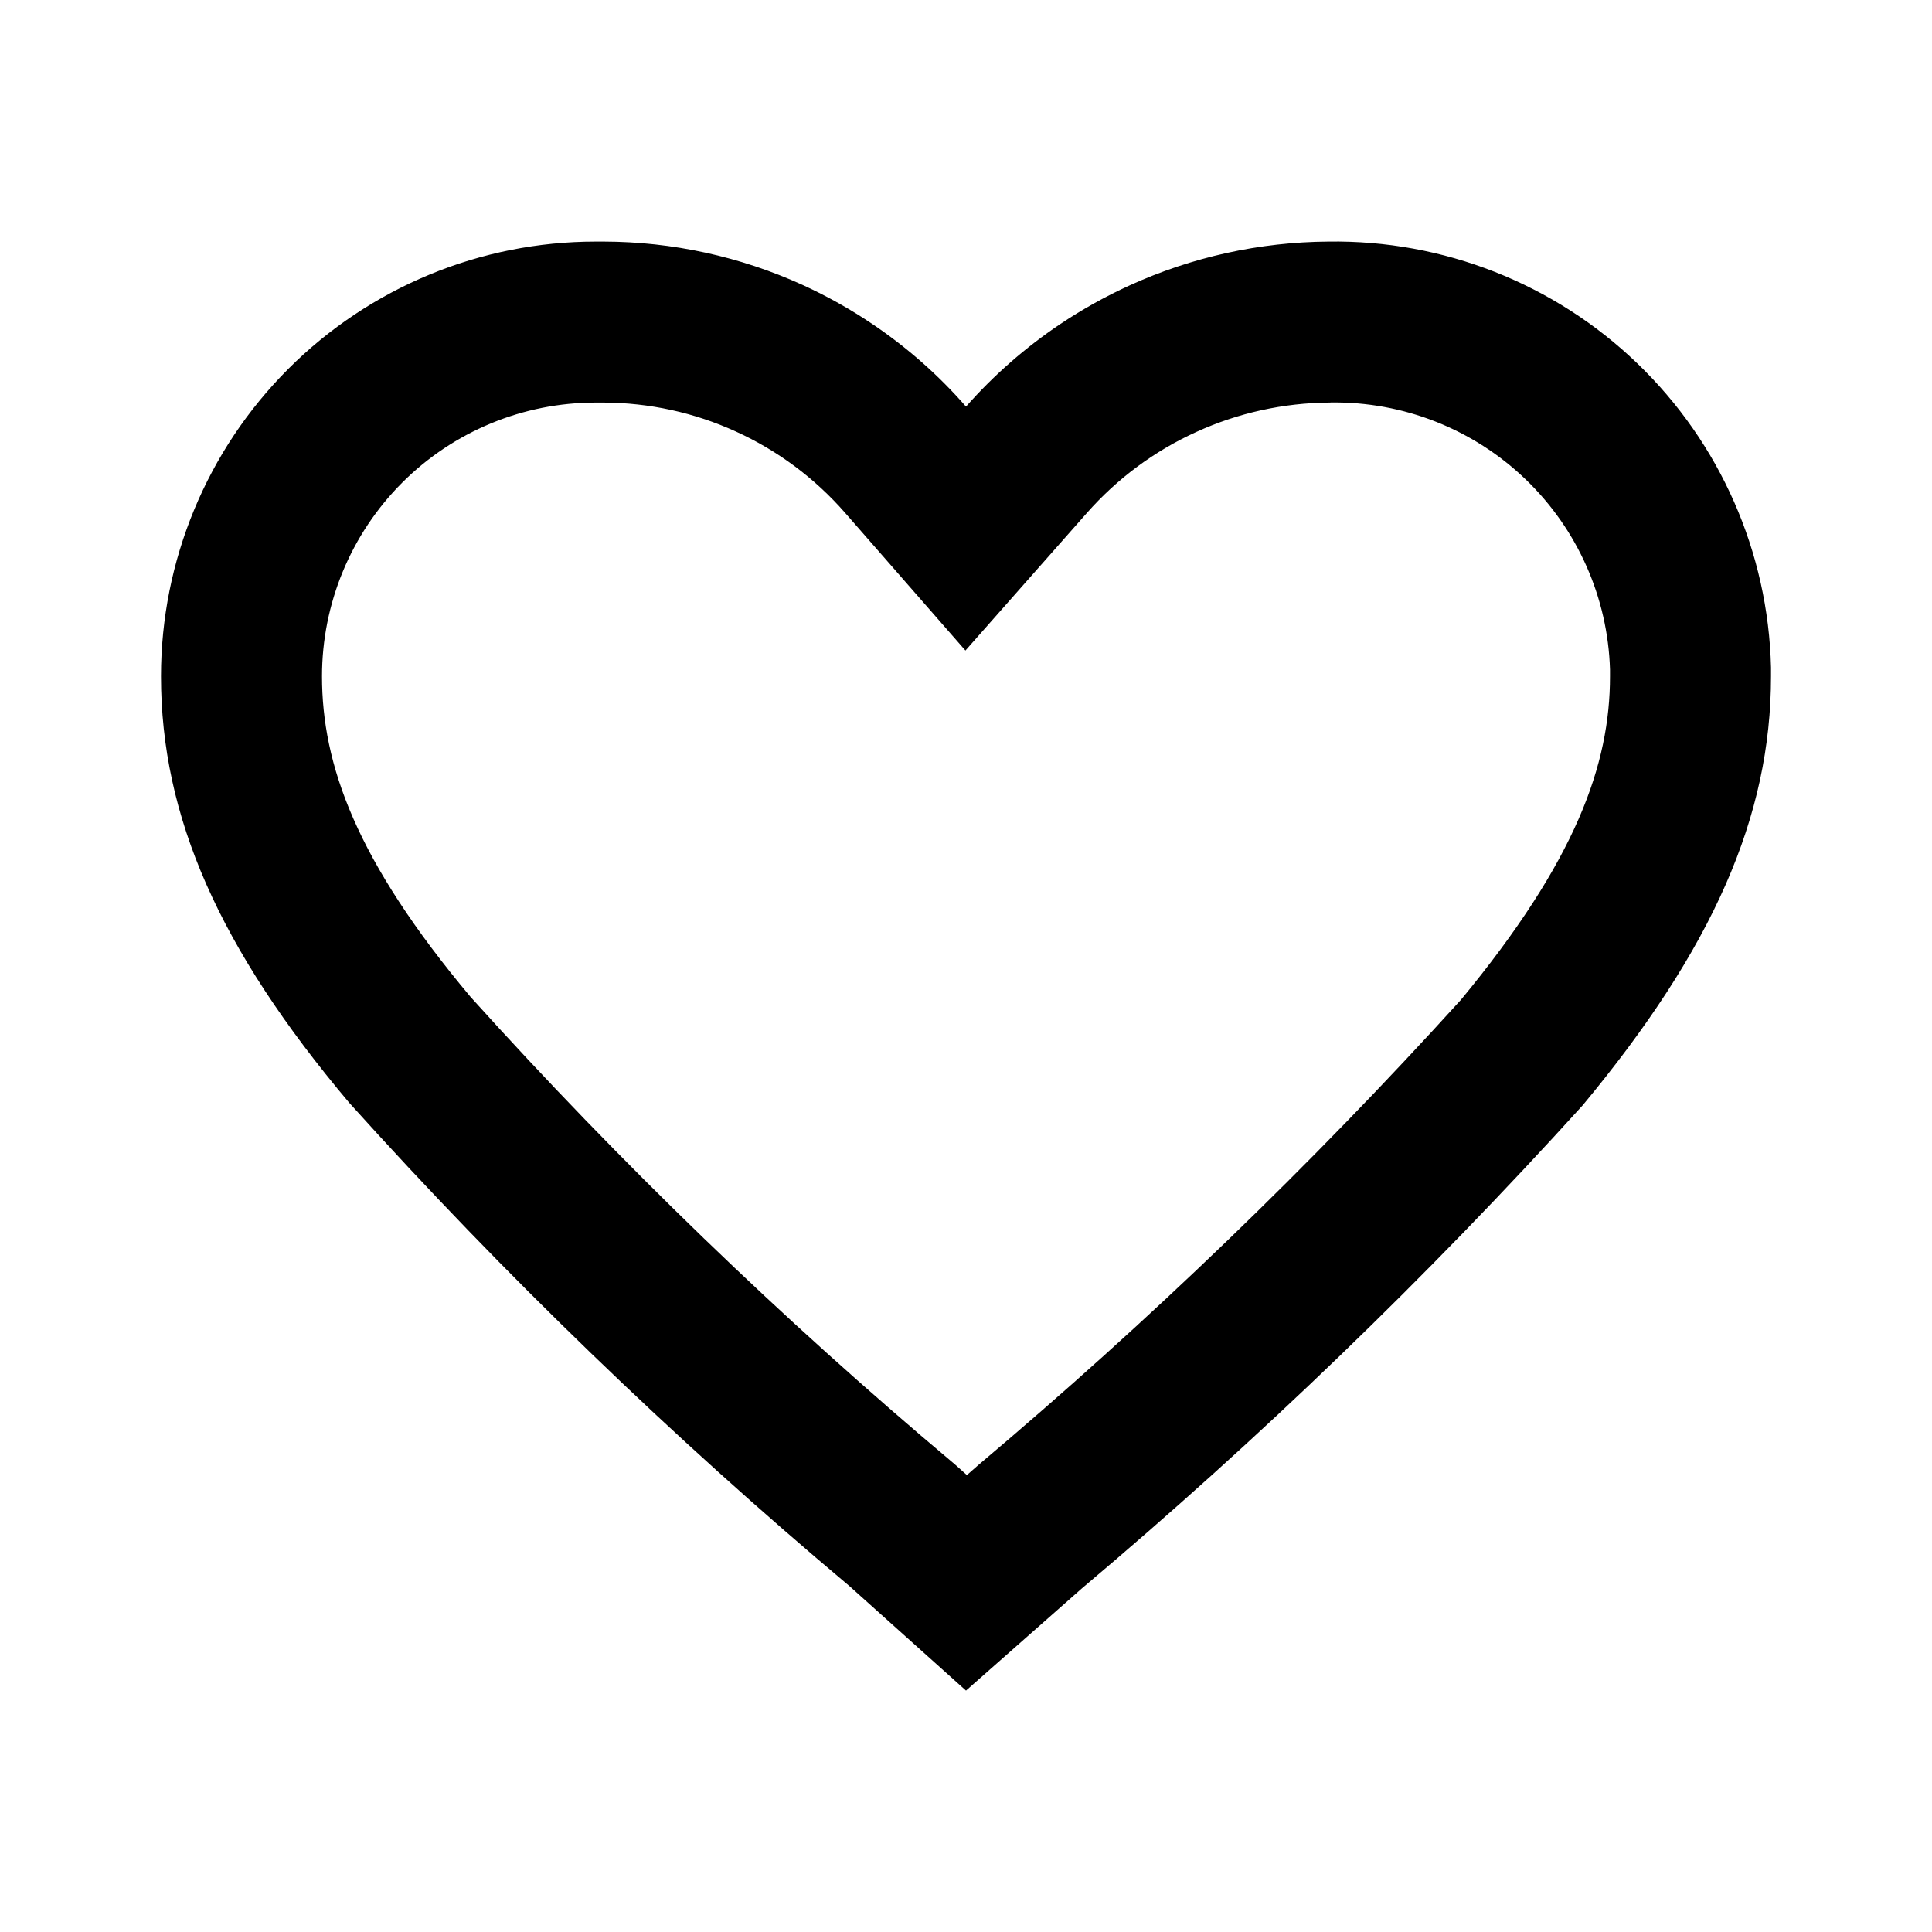
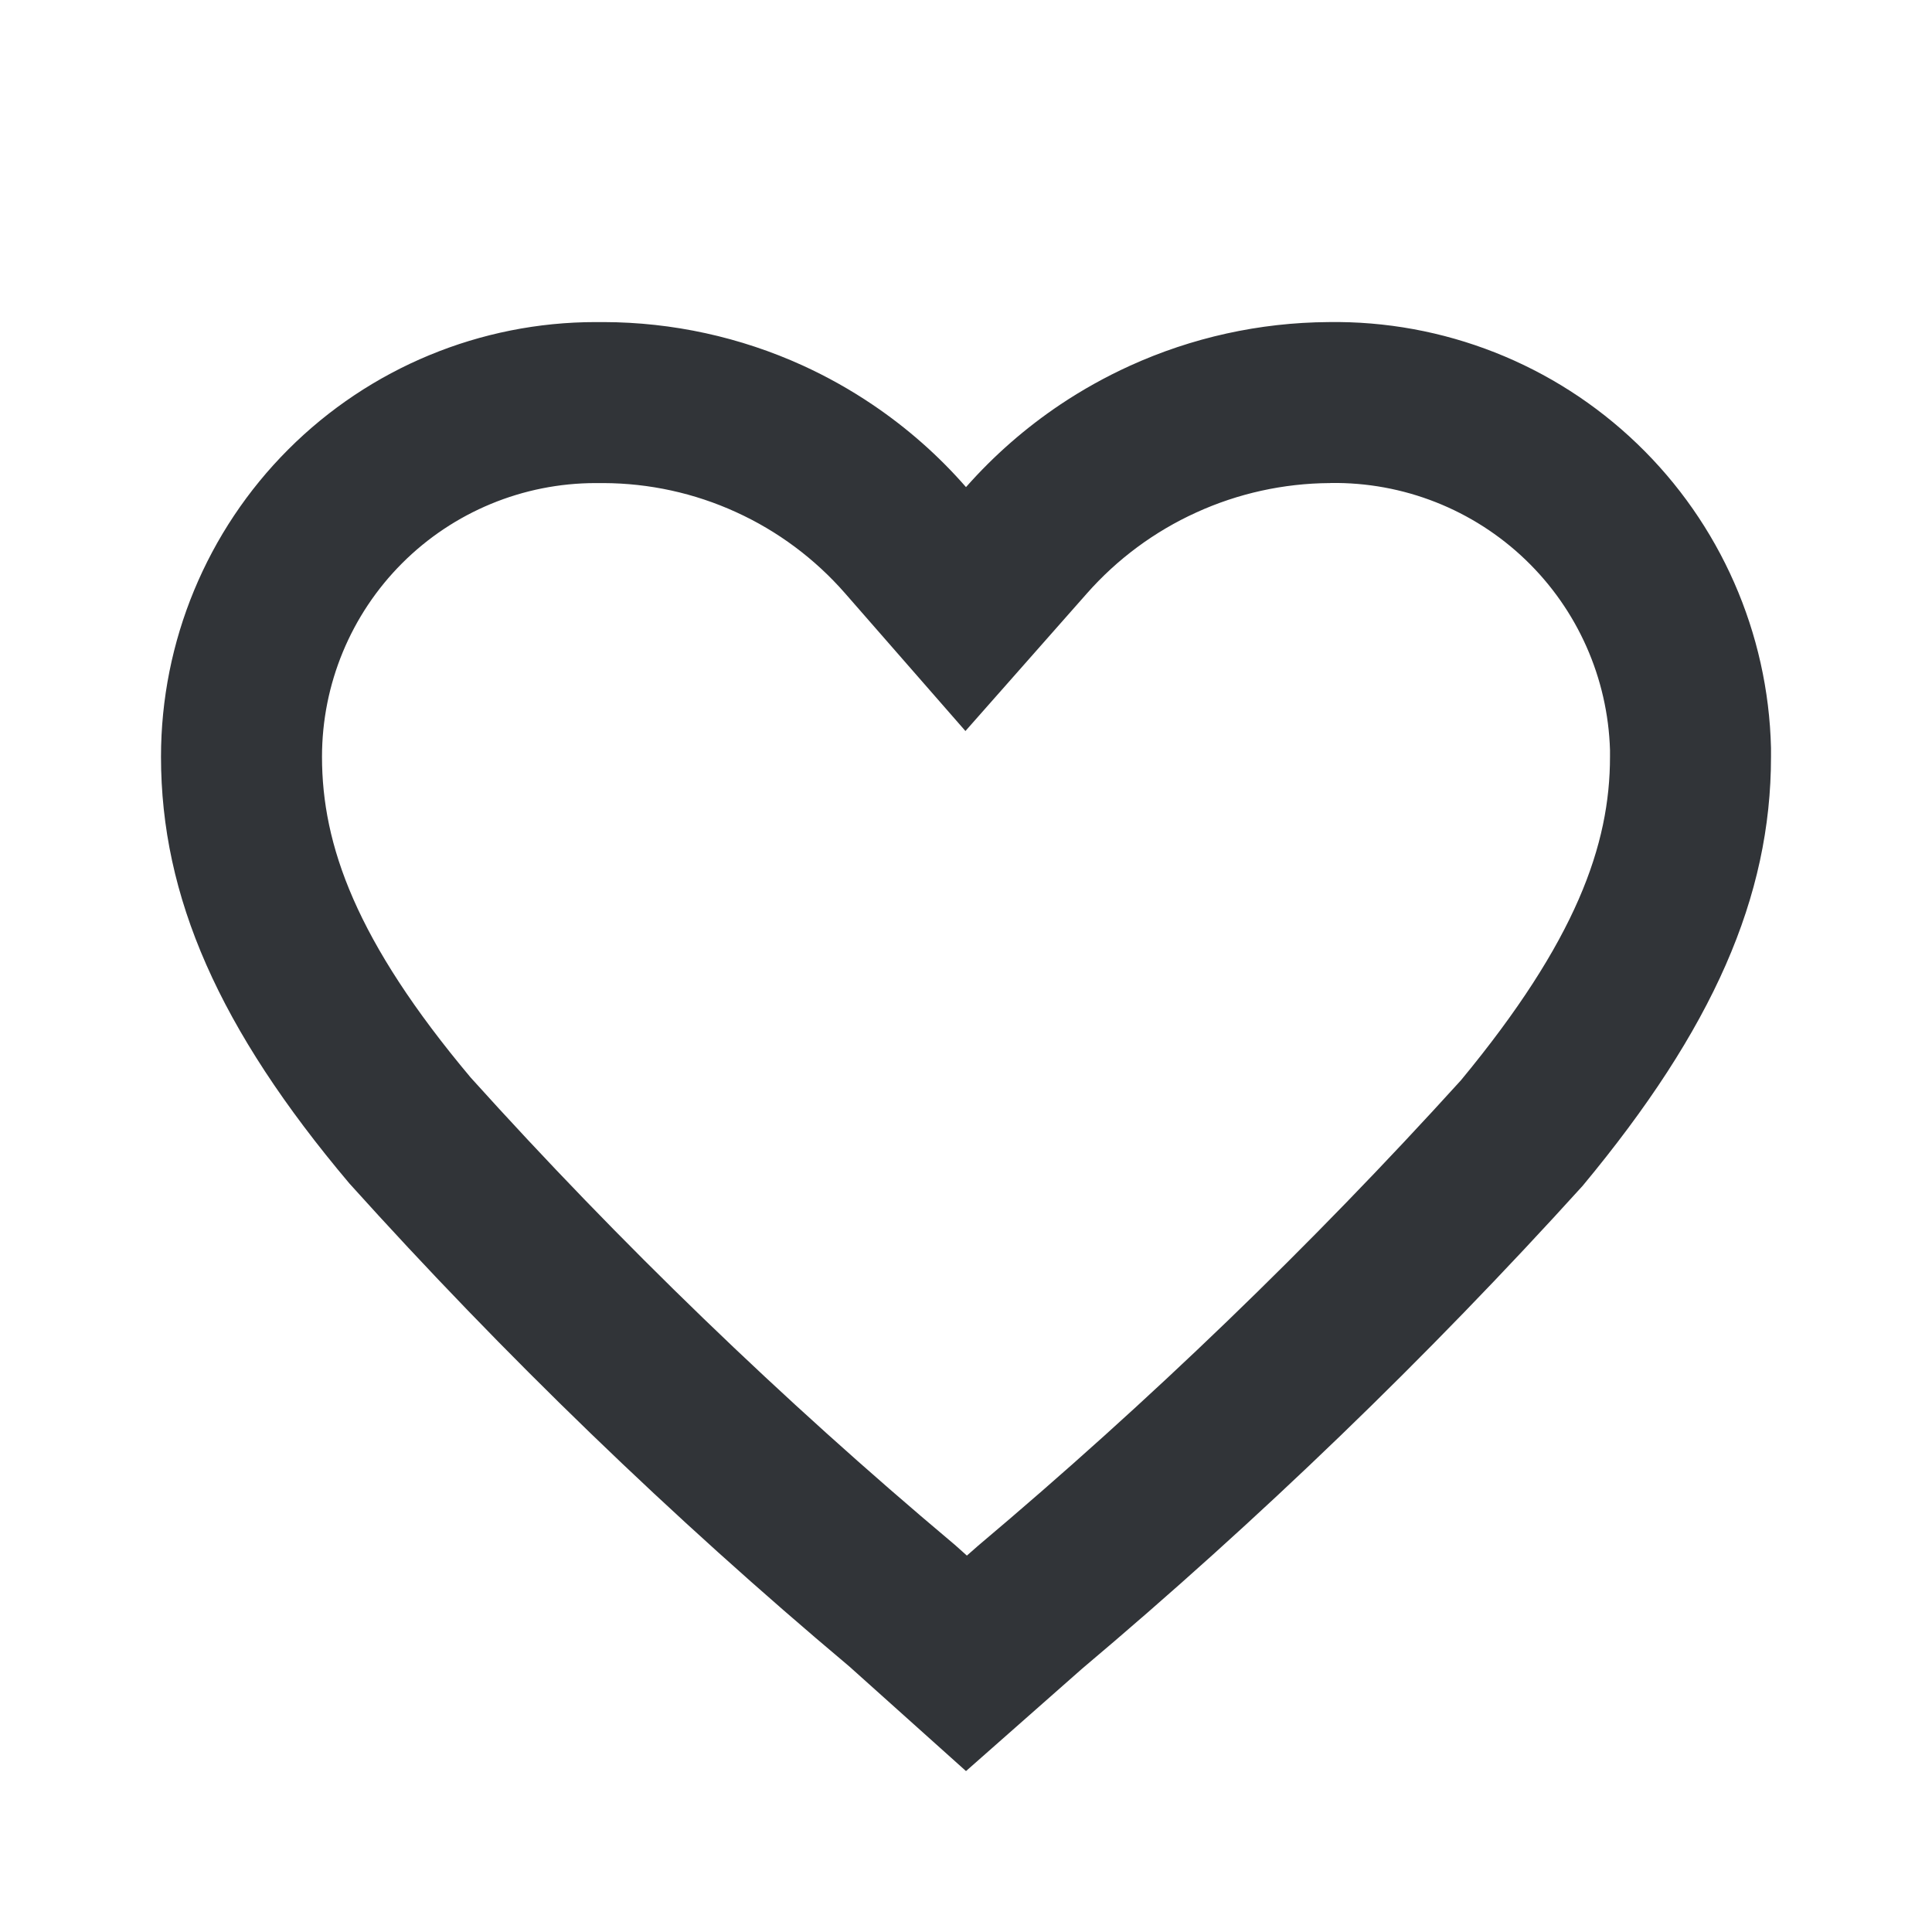
<svg xmlns="http://www.w3.org/2000/svg" width="24" height="24" viewBox="0 0 24 24" fill="none">
-   <path fill-rule="evenodd" clip-rule="evenodd" d="M13.44 19.731C15.646 17.872 17.724 15.868 19.66 13.731C21.28 11.781 22 10.141 22 8.401V8.291C21.966 6.862 21.369 5.504 20.339 4.514C19.309 3.523 17.929 2.979 16.5 3.001C15.648 3.007 14.807 3.192 14.031 3.546C13.733 3.682 13.446 3.842 13.175 4.023C12.742 4.313 12.347 4.658 12 5.051C11.659 4.66 11.269 4.317 10.841 4.028C10.566 3.842 10.275 3.679 9.971 3.54C9.195 3.187 8.353 3.003 7.5 3.001H7.4C5.968 3.001 4.594 3.57 3.582 4.582C2.569 5.595 2 6.968 2 8.401C2 10.141 2.72 11.781 4.34 13.701C6.268 15.842 8.343 17.847 10.55 19.701L12 21.001L13.44 19.731ZM12.011 18.324L11.861 18.19L11.836 18.169C9.709 16.382 7.708 14.45 5.848 12.387C4.42 10.687 4 9.496 4 8.401C4 7.499 4.358 6.634 4.996 5.996C5.633 5.359 6.498 5.001 7.4 5.001H7.497C8.065 5.003 8.625 5.125 9.142 5.361C9.659 5.596 10.12 5.939 10.495 6.367L11.993 8.081L13.5 6.374C13.877 5.946 14.341 5.602 14.861 5.366C15.38 5.129 15.944 5.005 16.514 5.001L16.522 5.001L16.53 5C17.432 4.987 18.302 5.33 18.952 5.955C19.597 6.575 19.973 7.423 20 8.317V8.401C20 9.495 19.581 10.687 18.148 12.42C16.281 14.479 14.277 16.41 12.151 18.201L12.134 18.216L12.011 18.324Z" fill="currentColor" />
+   <path fill-rule="evenodd" clip-rule="evenodd" d="M13.44 20.731C15.646 18.872 17.724 16.868 19.66 14.731C21.28 12.781 22 11.141 22 9.401V9.291C21.966 7.862 21.369 6.504 20.339 5.514C19.309 4.523 17.929 3.979 16.5 4.001C15.648 4.007 14.807 4.192 14.031 4.546C13.733 4.682 13.446 4.842 13.175 5.023C12.742 5.313 12.347 5.658 12 6.051C11.659 5.66 11.269 5.317 10.841 5.028C10.566 4.842 10.275 4.679 9.971 4.54C9.195 4.187 8.353 4.003 7.5 4.001H7.4C5.968 4.001 4.594 4.57 3.582 5.582C2.569 6.595 2 7.968 2 9.401C2 11.141 2.72 12.781 4.34 14.701C6.268 16.842 8.343 18.847 10.55 20.701L12 22.001L13.44 20.731ZM12.011 19.324L11.861 19.19L11.836 19.169C9.709 17.382 7.708 15.45 5.848 13.387C4.42 11.687 4 10.496 4 9.401C4 8.499 4.358 7.634 4.996 6.996C5.633 6.359 6.498 6.001 7.4 6.001H7.497C8.065 6.003 8.625 6.125 9.142 6.361C9.659 6.596 10.12 6.939 10.495 7.367L11.993 9.081L13.5 7.374C13.877 6.946 14.341 6.602 14.861 6.366C15.38 6.129 15.944 6.005 16.514 6.001L16.522 6.001L16.53 6C17.432 5.987 18.302 6.33 18.952 6.955C19.597 7.575 19.973 8.423 20 9.317V9.401C20 10.495 19.581 11.687 18.148 13.42C16.281 15.479 14.277 17.41 12.151 19.201L12.134 19.216L12.011 19.324Z" fill="#313438" />
</svg>
